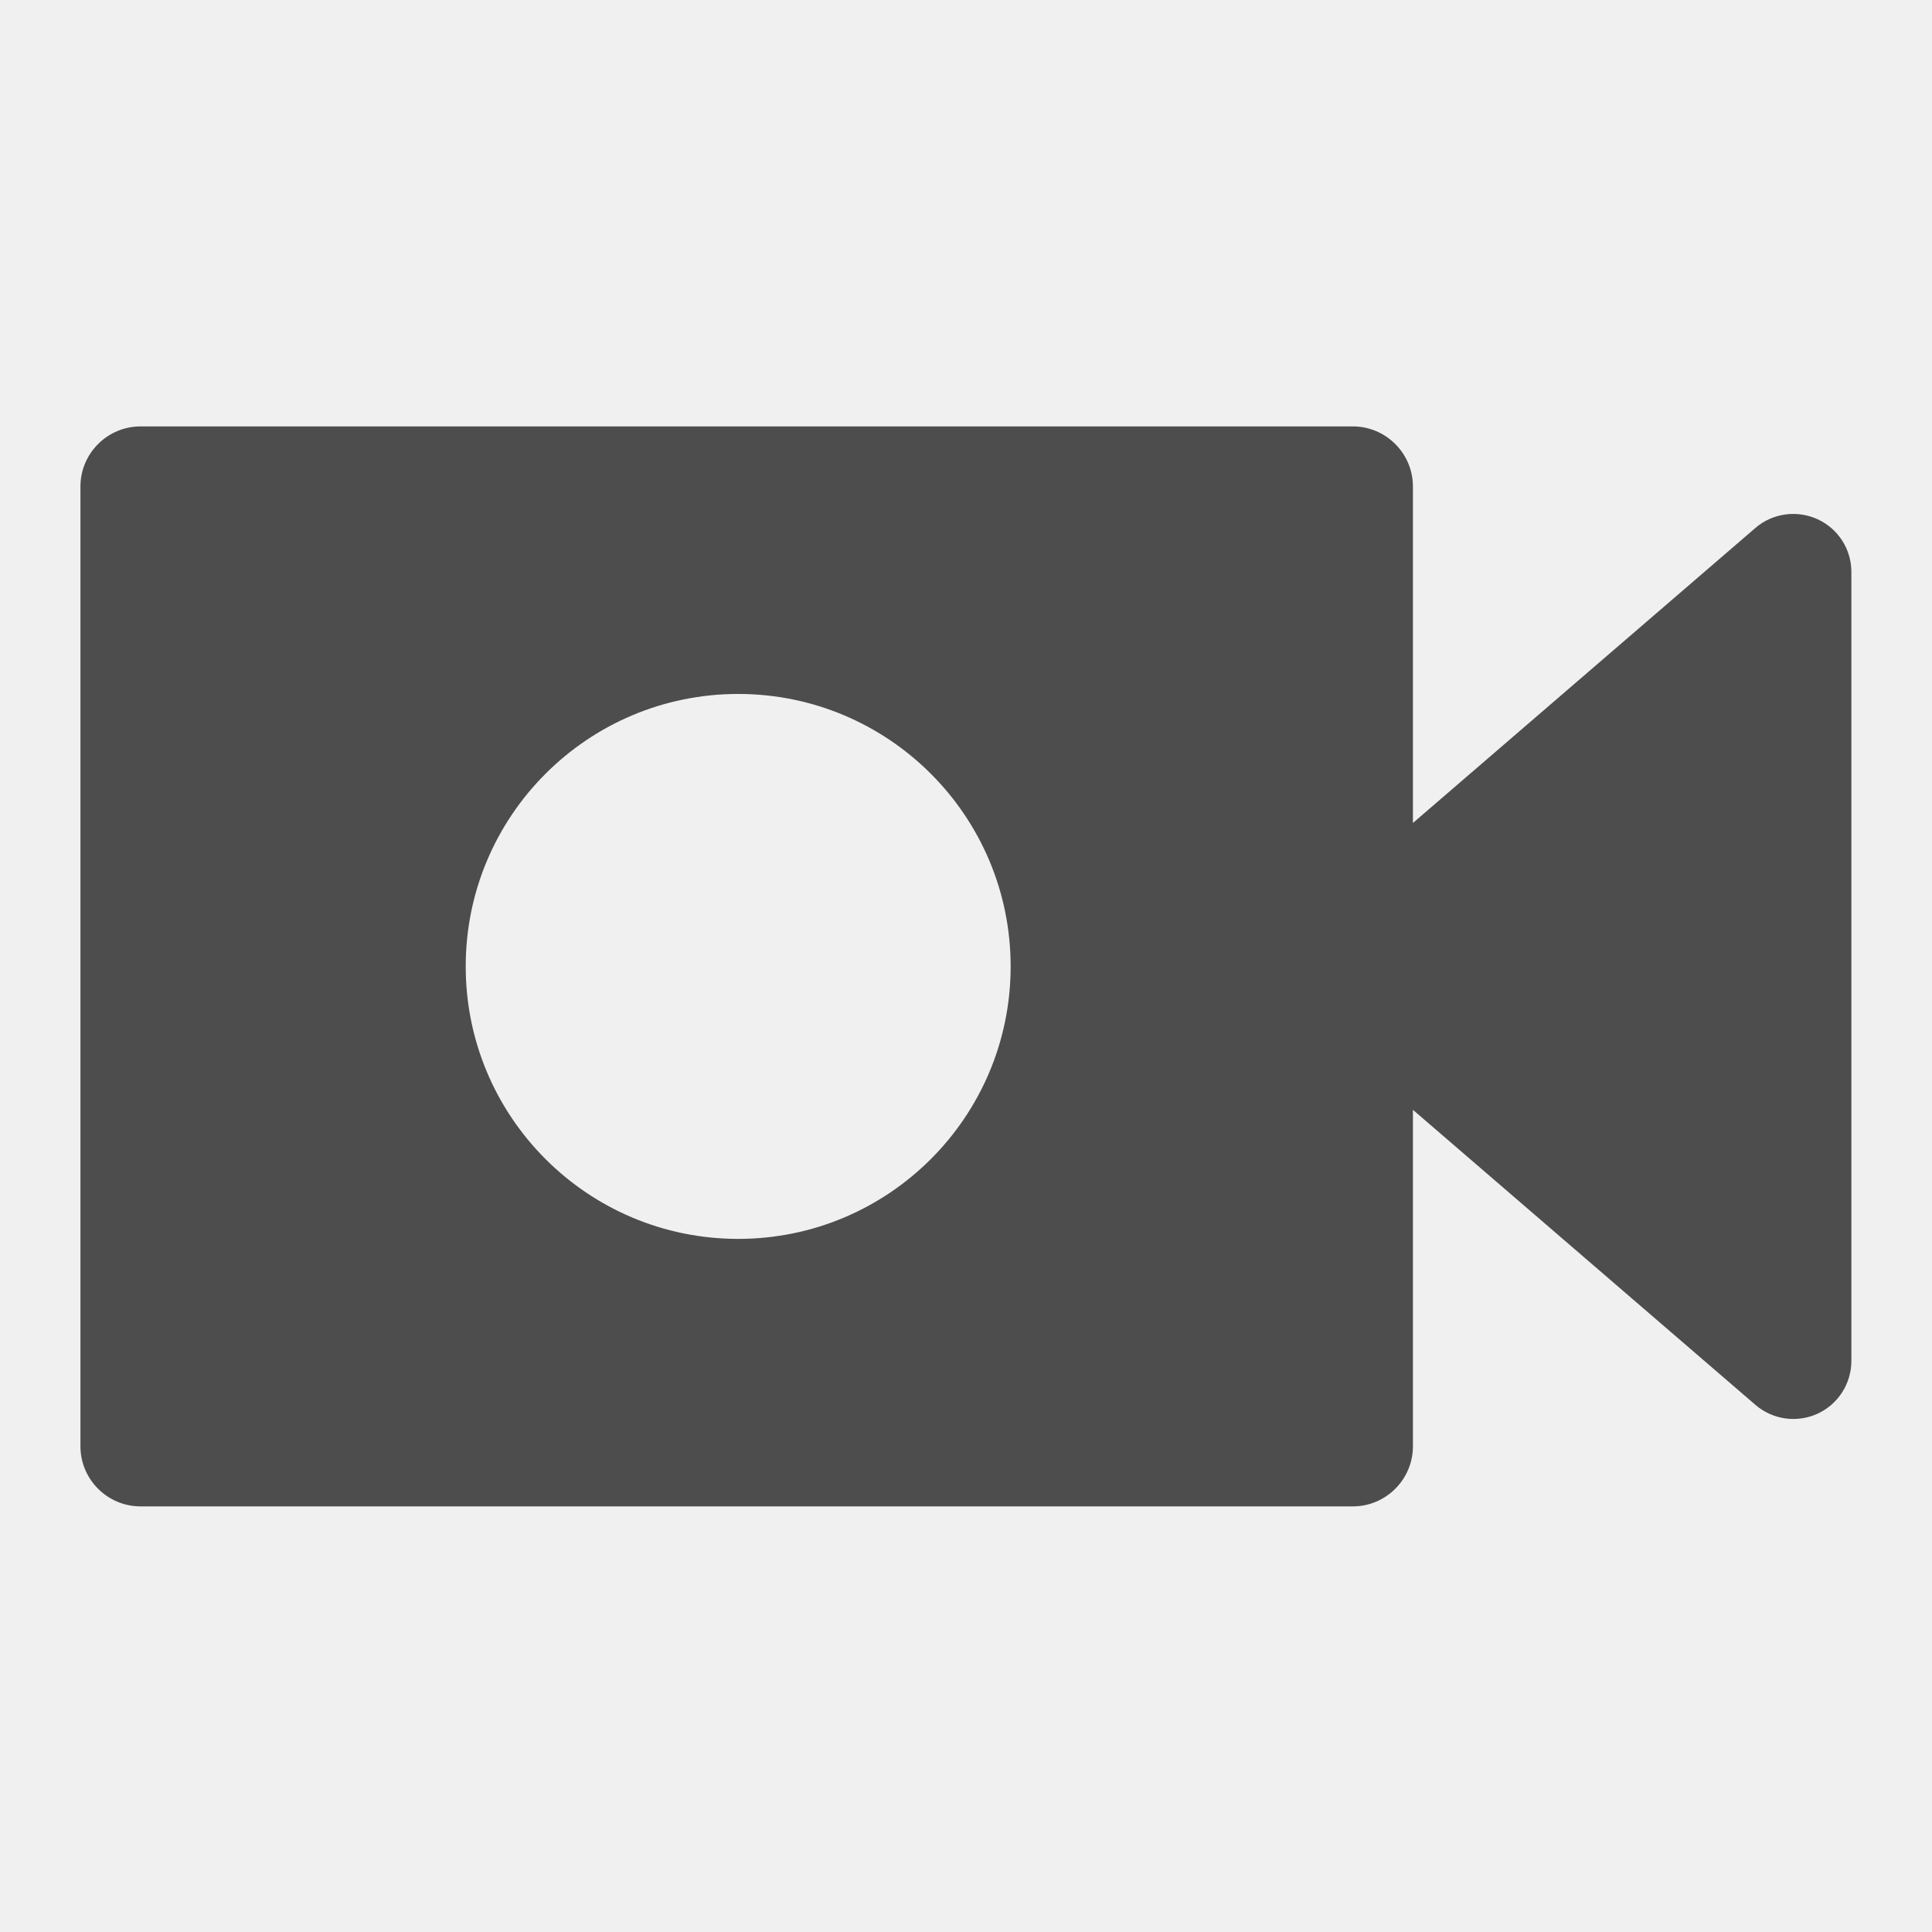
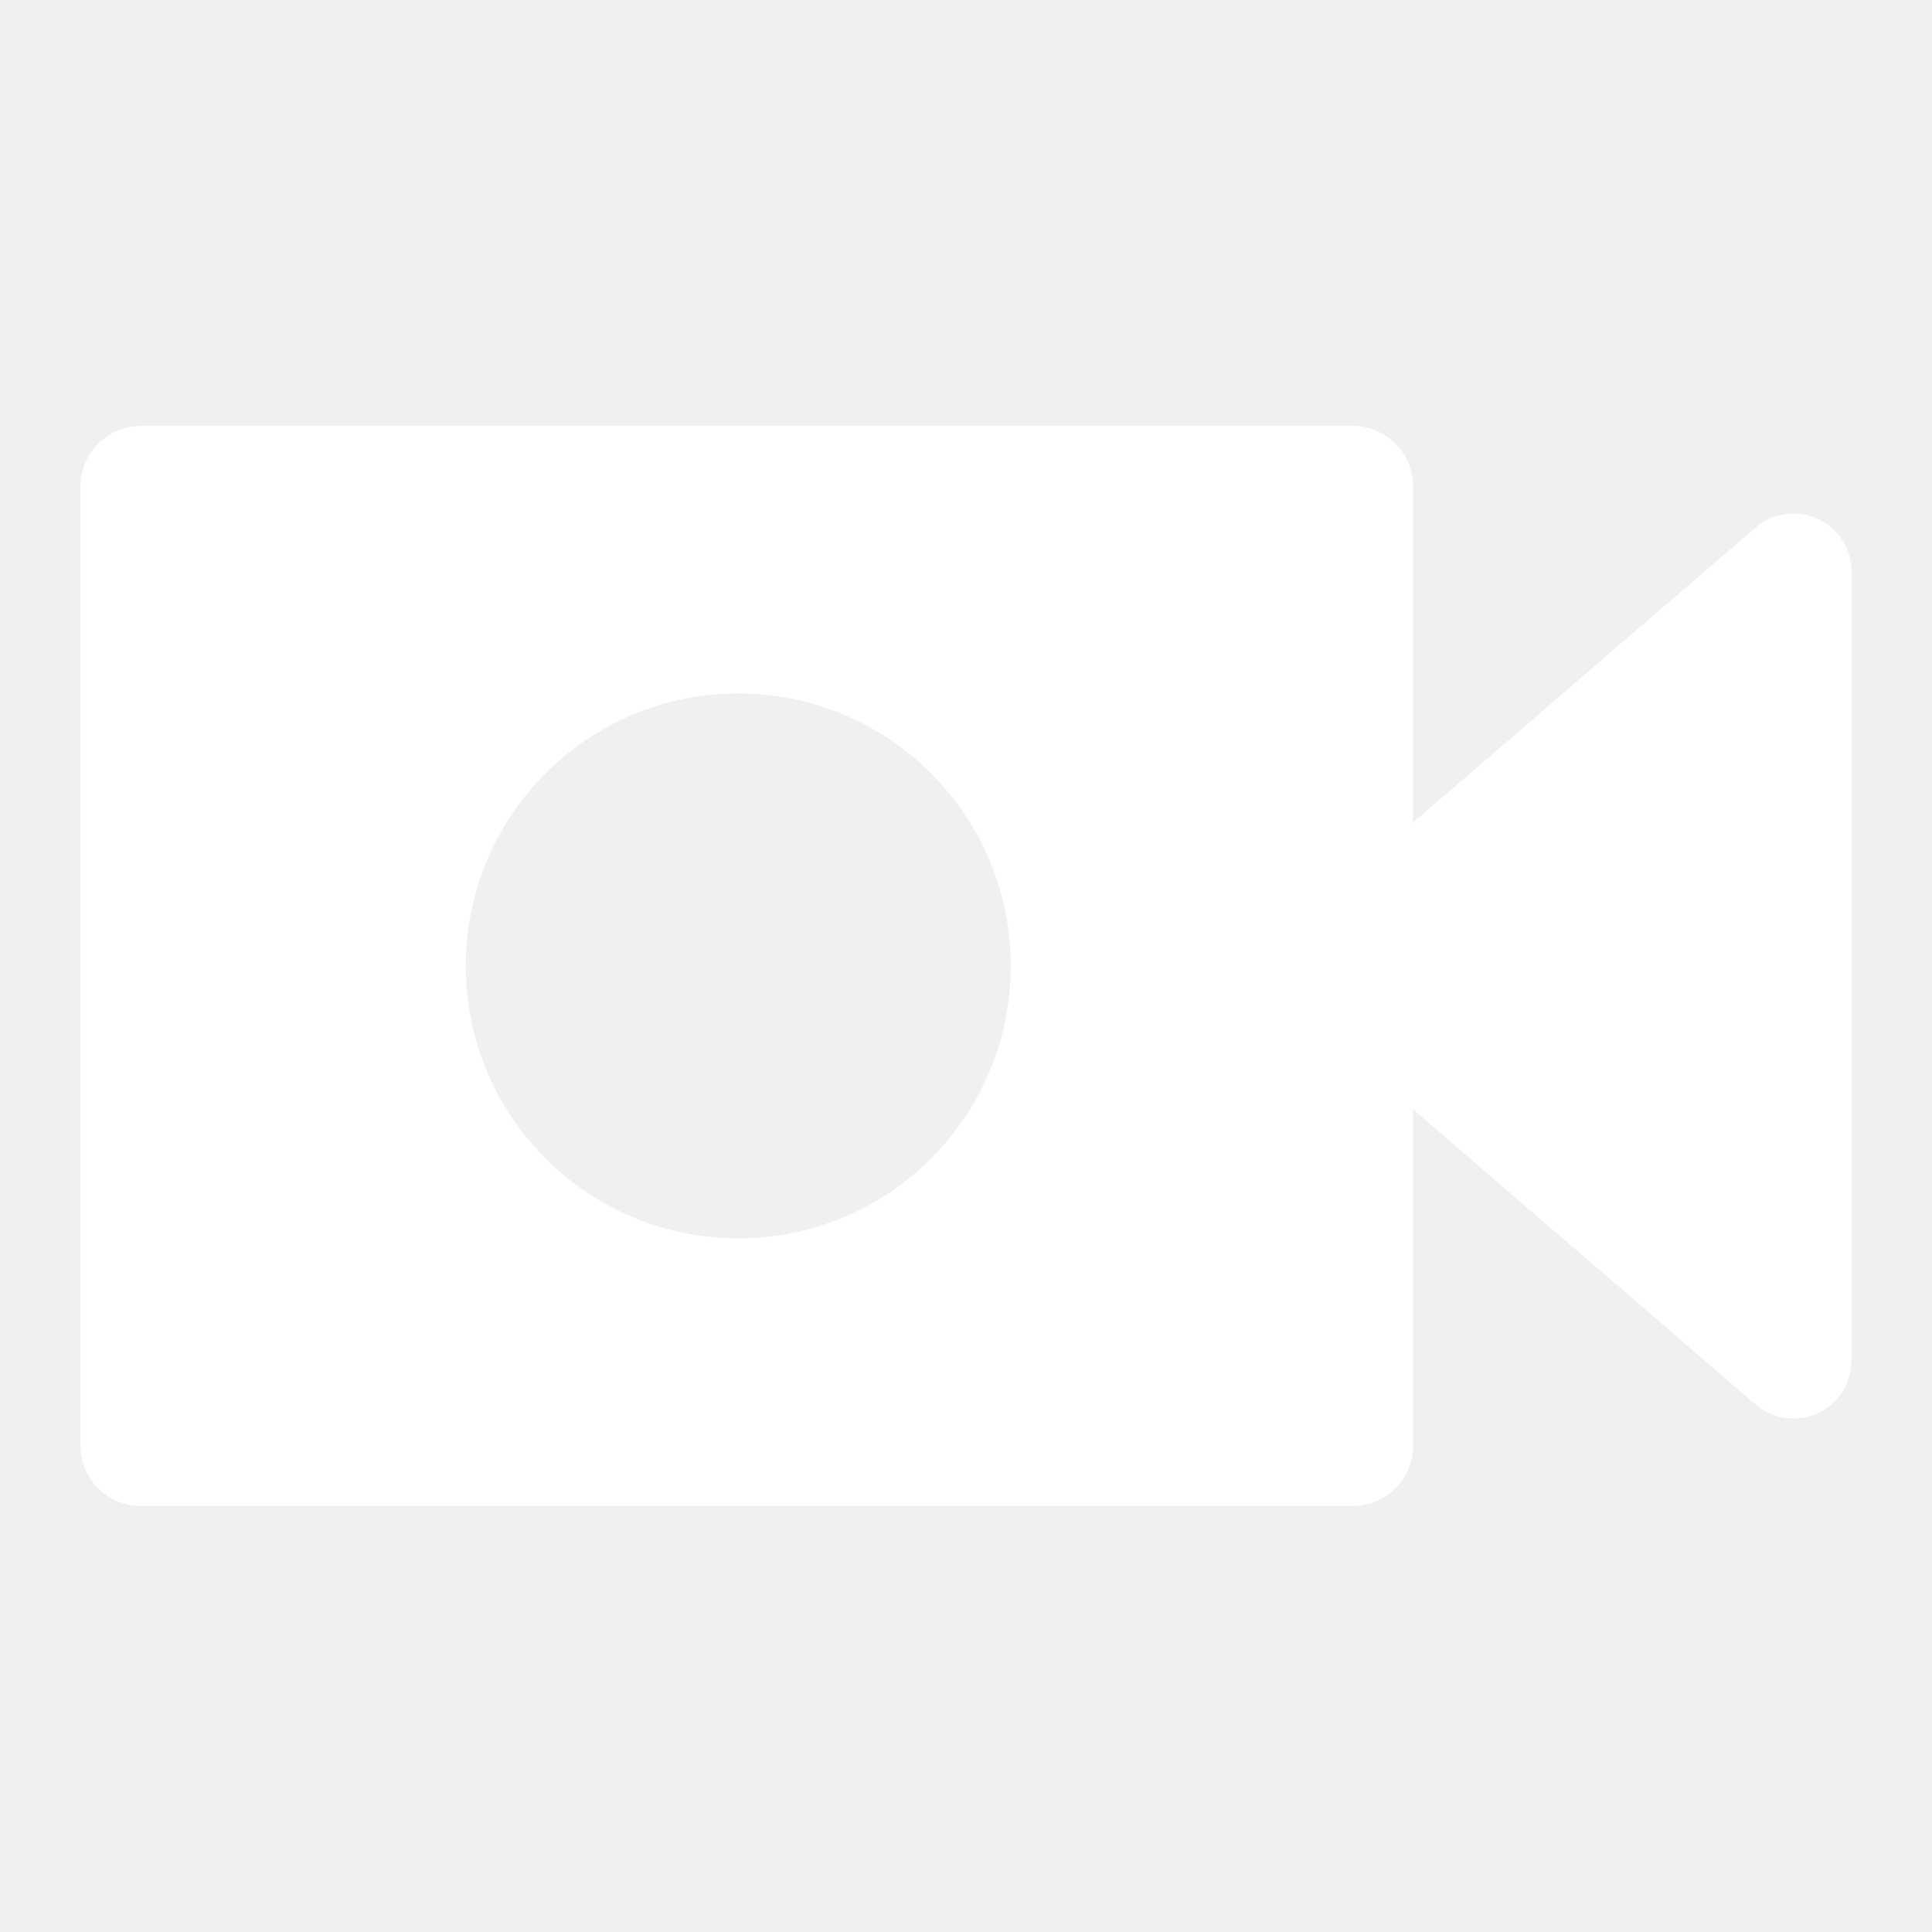
- <svg xmlns="http://www.w3.org/2000/svg" viewBox="0 0 48 48">
-   <path d="m-21.17 6.02c-.748 0-1.358.609-1.358 1.358v21.677c0 .748.609 1.358 1.358 1.358h27.38c.748 0 1.358-.609 1.358-1.358v-7.599l7.737 6.665c.388.335.939.411 1.403.198.465-.214.763-.68.763-1.193v-17.819c0-.513-.297-.976-.763-1.19-.465-.213-1.015-.139-1.403.195l-7.737 6.665v-7.599c0-.748-.609-1.358-1.358-1.358h-27.38m13.498 6.043a6.154 6.154 0 0 1 6.154 6.154 6.154 6.154 0 0 1 -6.154 6.154 6.154 6.154 0 0 1 -6.154 -6.154 6.154 6.154 0 0 1 6.154 -6.154" transform="matrix(1.09999 0 0 1.09999 26.779 3.972)" fill="#4d4d4d" enable-background="new" />
+ <svg xmlns="http://www.w3.org/2000/svg" viewBox="0 0 48 48" id="svg2" version="1.1">
+   <defs id="defs8" />
+   <path d="m 3.495,10.584 c -0.823,0 -1.494,0.67 -1.494,1.494 l 0,23.844 c 0,0.823 0.67,1.494 1.494,1.494 l 30.118,0 c 0.823,0 1.494,-0.67 1.494,-1.494 l 0,-8.359 8.511,7.331 c 0.427,0.368 1.033,0.452 1.543,0.218 0.511,-0.235 0.839,-0.748 0.839,-1.312 l 0,-19.601 c 0,-0.564 -0.327,-1.074 -0.839,-1.309 -0.511,-0.234 -1.116,-0.153 -1.543,0.214 l -8.511,7.331 0,-8.359 c 0,-0.823 -0.67,-1.494 -1.494,-1.494 l -30.118,0 m 14.847,6.647 a 6.769,6.769 0 0 1 6.769,6.769 6.769,6.769 0 0 1 -6.769,6.769 6.769,6.769 0 0 1 -6.769,-6.769 6.769,6.769 0 0 1 6.769,-6.769" id="path4" style="fill:#ffffff;fill-opacity:1;enable-background:new" />
</svg>
